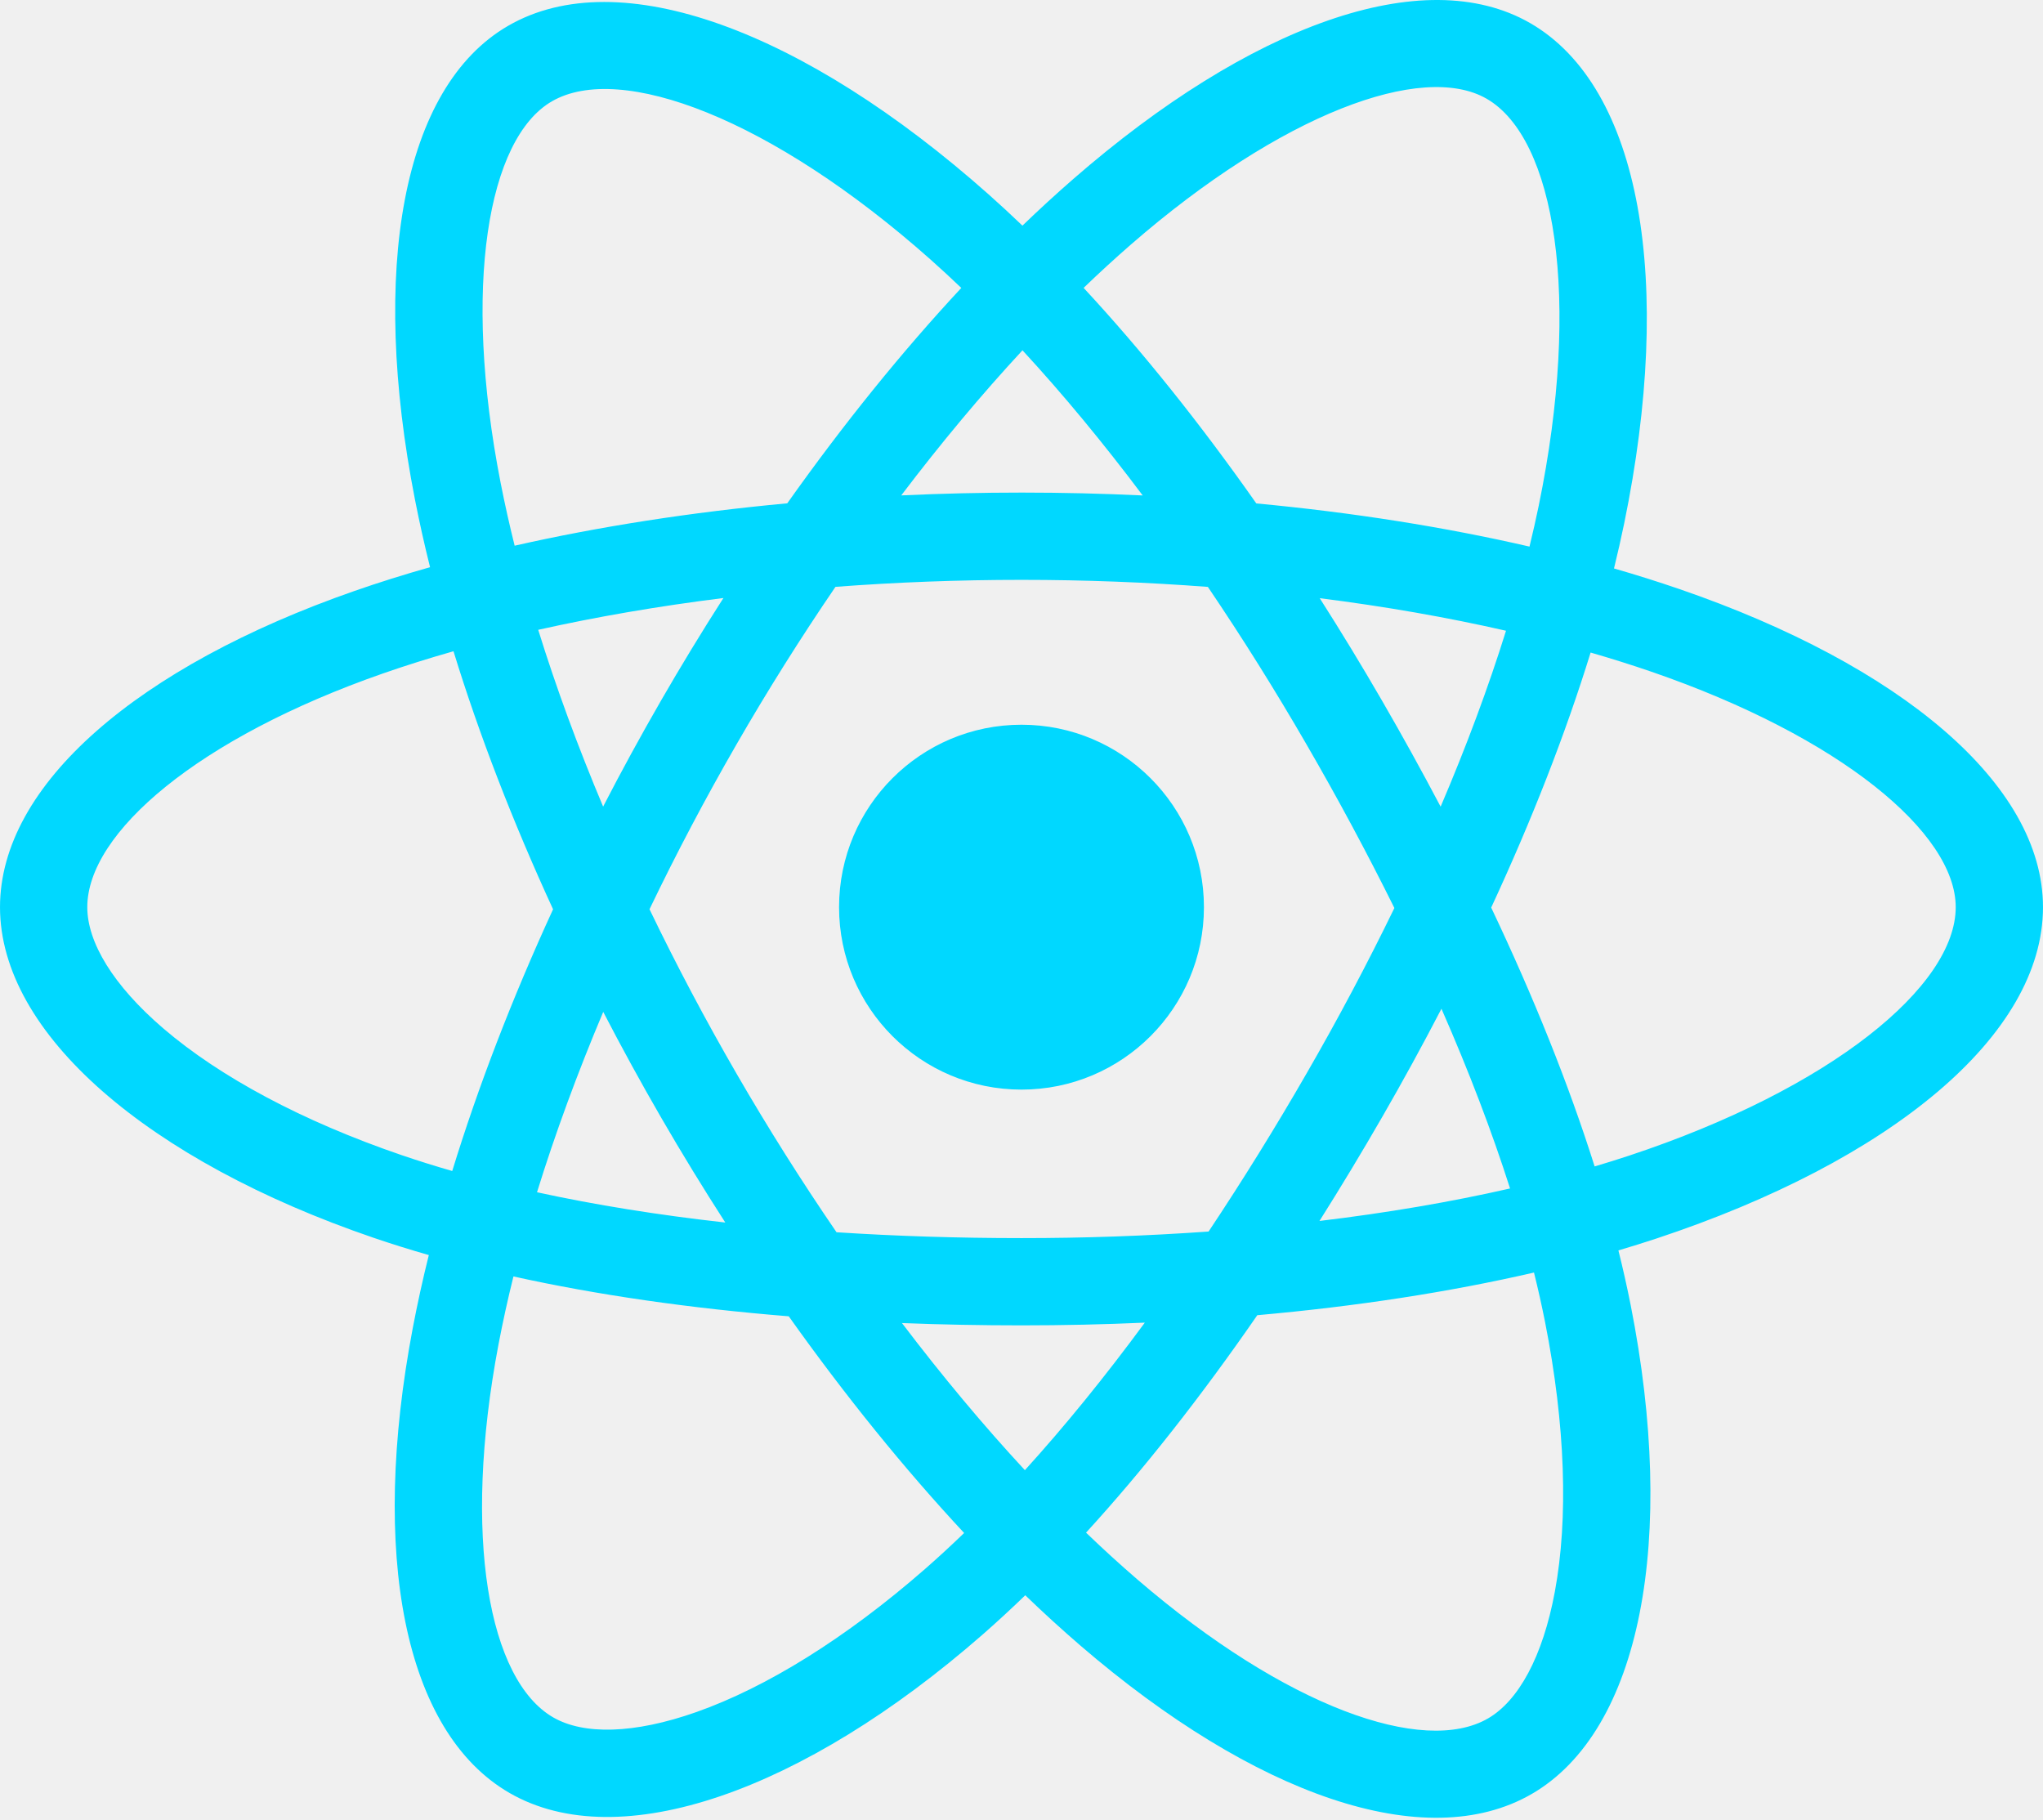
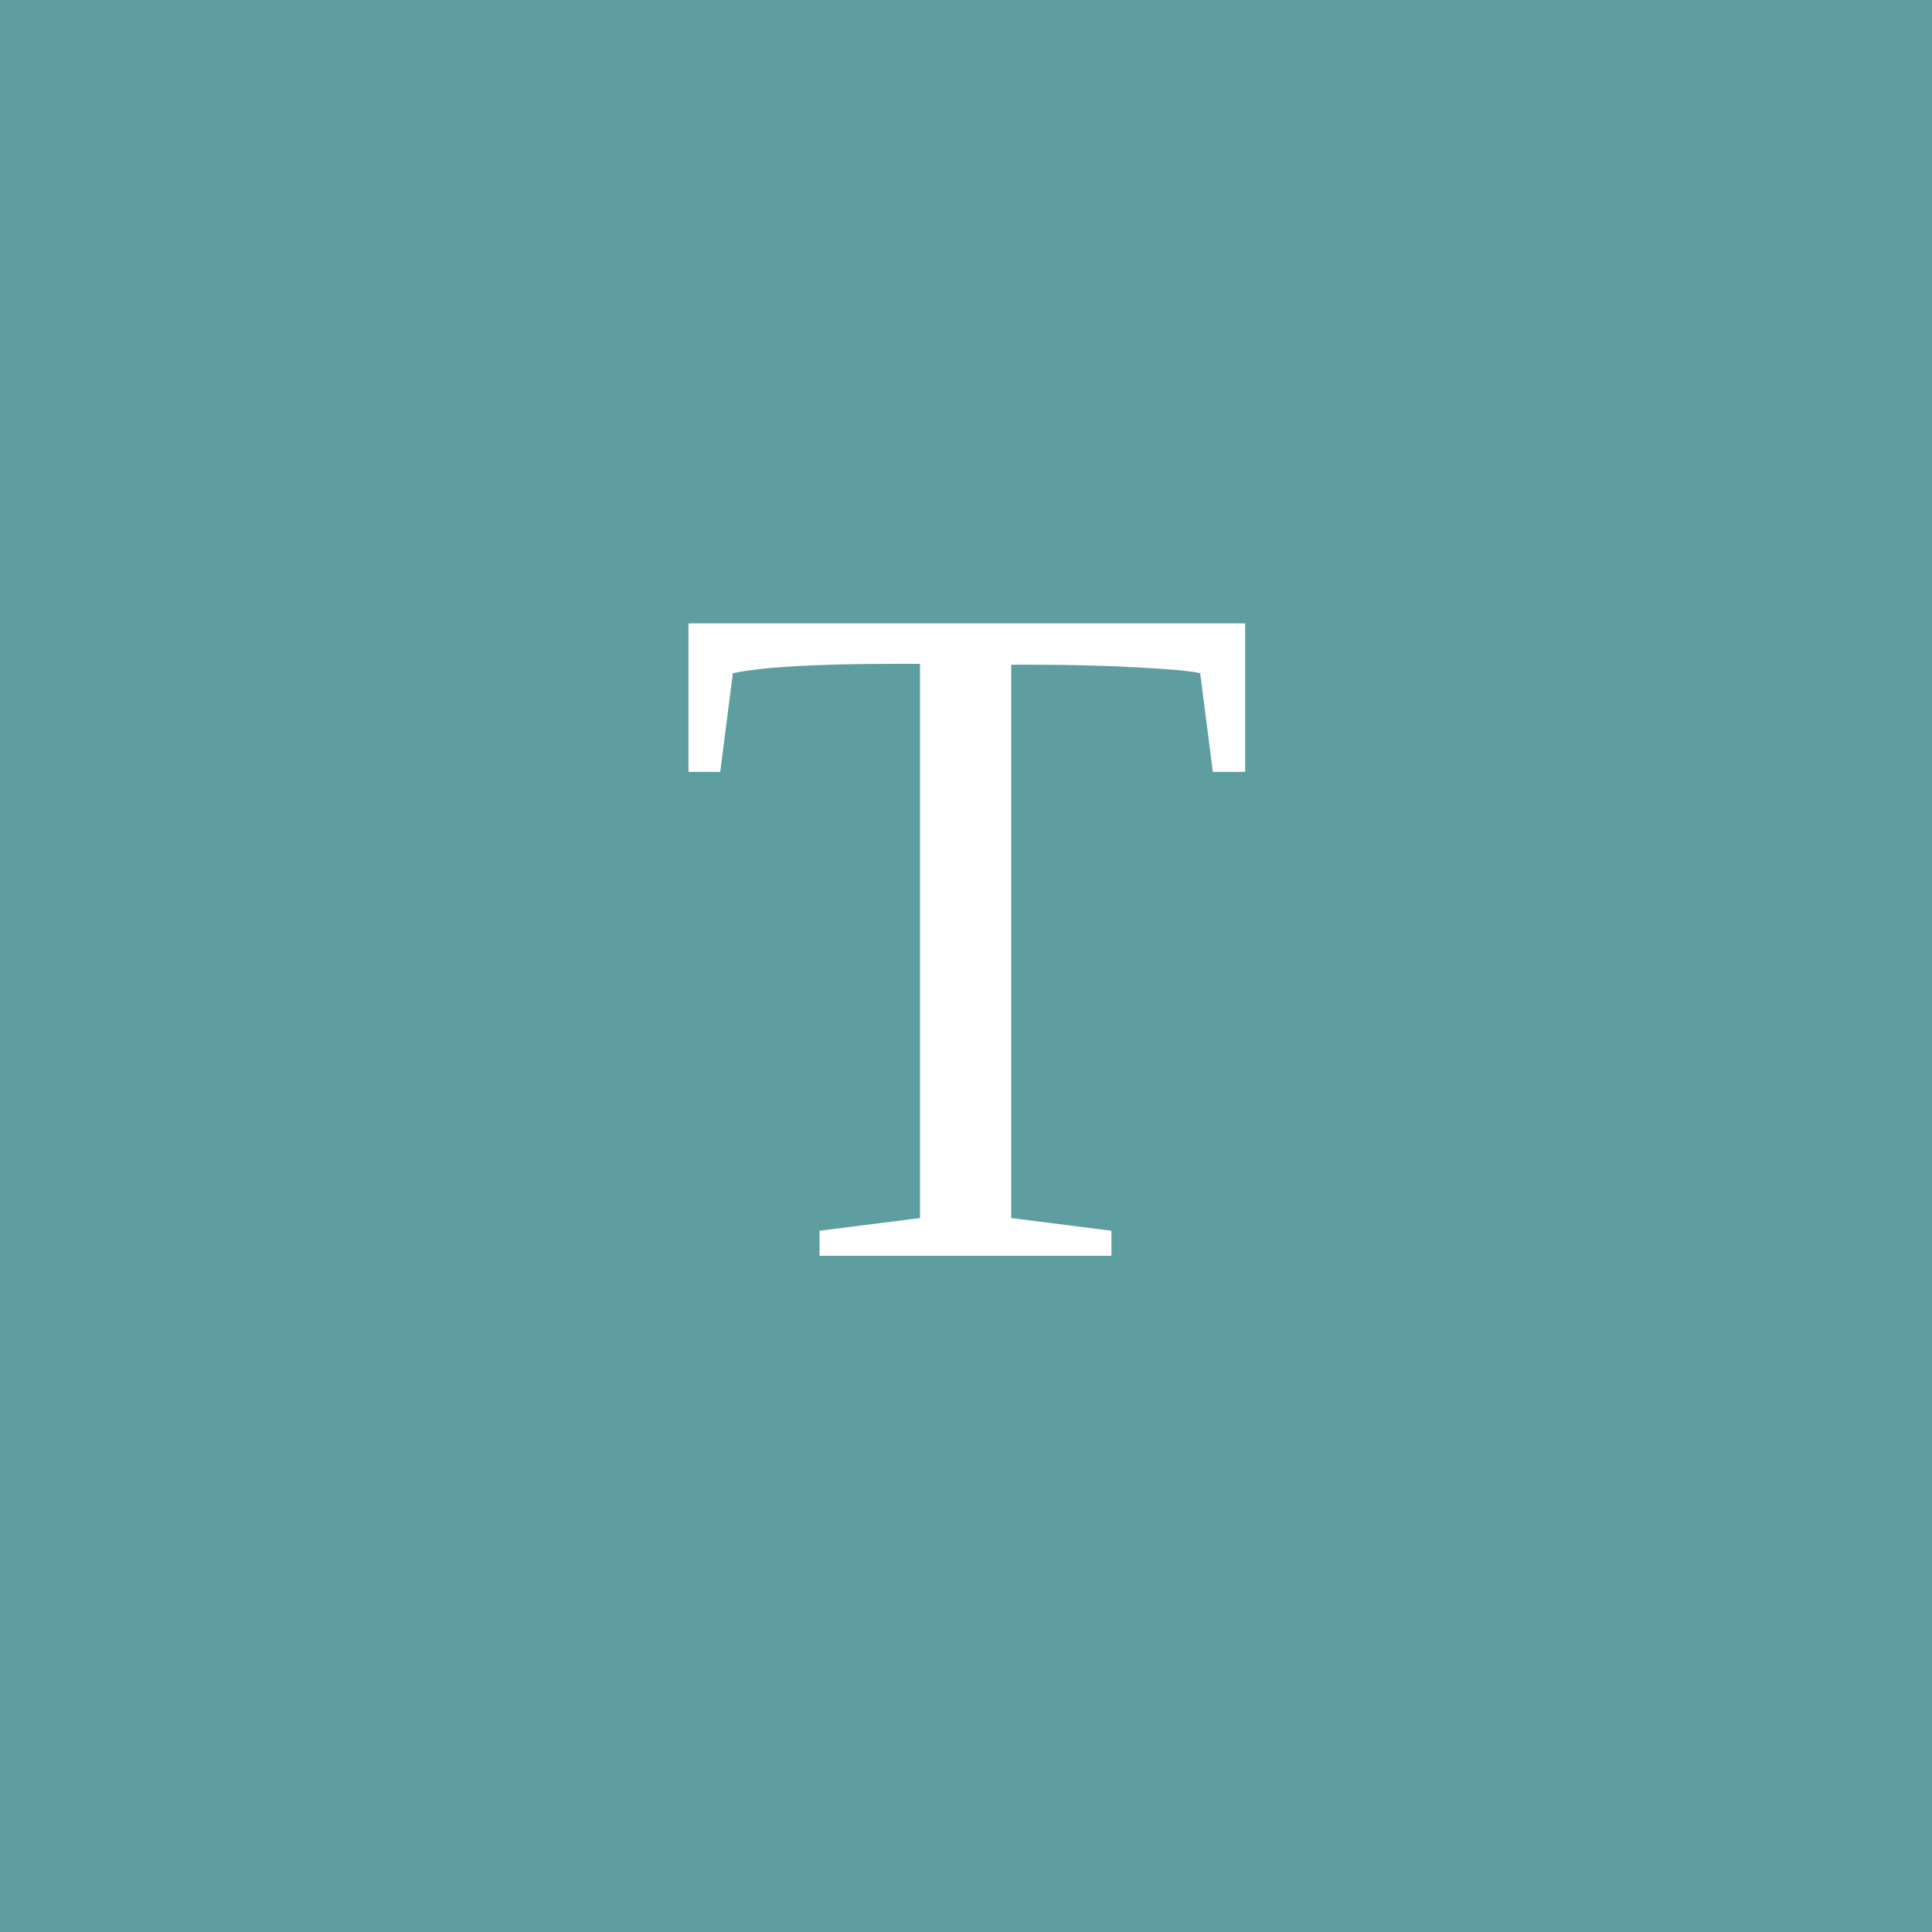
- <svg xmlns="http://www.w3.org/2000/svg" aria-hidden="true" role="img" class="iconify iconify--logos" width="35.93" height="32" preserveAspectRatio="xMidYMid meet" viewBox="0 0 256 228">
-   <path fill="#00D8FF" d="M210.483 73.824a171.49 171.49 0 0 0-8.24-2.597c.465-1.9.893-3.777 1.273-5.621c6.238-30.281 2.16-54.676-11.769-62.708c-13.355-7.7-35.196.329-57.254 19.526a171.23 171.23 0 0 0-6.375 5.848a155.866 155.866 0 0 0-4.241-3.917C100.759 3.829 77.587-4.822 63.673 3.233C50.33 10.957 46.379 33.89 51.995 62.588a170.974 170.974 0 0 0 1.892 8.48c-3.28.932-6.445 1.924-9.474 2.98C17.309 83.498 0 98.307 0 113.668c0 15.865 18.582 31.778 46.812 41.427a145.52 145.52 0 0 0 6.921 2.165a167.467 167.467 0 0 0-2.01 9.138c-5.354 28.2-1.173 50.591 12.134 58.266c13.744 7.926 36.812-.22 59.273-19.855a145.567 145.567 0 0 0 5.342-4.923a168.064 168.064 0 0 0 6.92 6.314c21.758 18.722 43.246 26.282 56.54 18.586c13.731-7.949 18.194-32.003 12.4-61.268a145.016 145.016 0 0 0-1.535-6.842c1.62-.48 3.21-.974 4.76-1.488c29.348-9.723 48.443-25.443 48.443-41.52c0-15.417-17.868-30.326-45.517-39.844Zm-6.365 70.984c-1.4.463-2.836.91-4.3 1.345c-3.24-10.257-7.612-21.163-12.963-32.432c5.106-11 9.31-21.767 12.459-31.957c2.619.758 5.16 1.557 7.61 2.4c23.69 8.156 38.14 20.213 38.14 29.504c0 9.896-15.606 22.743-40.946 31.14Zm-10.514 20.834c2.562 12.94 2.927 24.64 1.23 33.787c-1.524 8.219-4.59 13.698-8.382 15.893c-8.067 4.67-25.32-1.4-43.927-17.412a156.726 156.726 0 0 1-6.437-5.87c7.214-7.889 14.423-17.06 21.459-27.246c12.376-1.098 24.068-2.894 34.671-5.345a134.17 134.17 0 0 1 1.386 6.193ZM87.276 214.515c-7.882 2.783-14.16 2.863-17.955.675c-8.075-4.657-11.432-22.636-6.853-46.752a156.923 156.923 0 0 1 1.869-8.499c10.486 2.32 22.093 3.988 34.498 4.994c7.084 9.967 14.501 19.128 21.976 27.15a134.668 134.668 0 0 1-4.877 4.492c-9.933 8.682-19.886 14.842-28.658 17.94ZM50.35 144.747c-12.483-4.267-22.792-9.812-29.858-15.863c-6.35-5.437-9.555-10.836-9.555-15.216c0-9.322 13.897-21.212 37.076-29.293c2.813-.98 5.757-1.905 8.812-2.773c3.204 10.42 7.406 21.315 12.477 32.332c-5.137 11.18-9.399 22.249-12.634 32.792a134.718 134.718 0 0 1-6.318-1.979Zm12.378-84.26c-4.811-24.587-1.616-43.134 6.425-47.789c8.564-4.958 27.502 2.111 47.463 19.835a144.318 144.318 0 0 1 3.841 3.545c-7.438 7.987-14.787 17.08-21.808 26.988c-12.04 1.116-23.565 2.908-34.161 5.309a160.342 160.342 0 0 1-1.76-7.887Zm110.427 27.268a347.8 347.8 0 0 0-7.785-12.803c8.168 1.033 15.994 2.404 23.343 4.08c-2.206 7.072-4.956 14.465-8.193 22.045a381.151 381.151 0 0 0-7.365-13.322Zm-45.032-43.861c5.044 5.465 10.096 11.566 15.065 18.186a322.04 322.04 0 0 0-30.257-.006c4.974-6.559 10.069-12.652 15.192-18.18ZM82.802 87.83a323.167 323.167 0 0 0-7.227 13.238c-3.184-7.553-5.909-14.98-8.134-22.152c7.304-1.634 15.093-2.97 23.209-3.984a321.524 321.524 0 0 0-7.848 12.897Zm8.081 65.352c-8.385-.936-16.291-2.203-23.593-3.793c2.26-7.3 5.045-14.885 8.298-22.6a321.187 321.187 0 0 0 7.257 13.246c2.594 4.48 5.28 8.868 8.038 13.147Zm37.542 31.03c-5.184-5.592-10.354-11.779-15.403-18.433c4.902.192 9.899.29 14.978.29c5.218 0 10.376-.117 15.453-.343c-4.985 6.774-10.018 12.97-15.028 18.486Zm52.198-57.817c3.422 7.8 6.306 15.345 8.596 22.52c-7.422 1.694-15.436 3.058-23.88 4.071a382.417 382.417 0 0 0 7.859-13.026a347.403 347.403 0 0 0 7.425-13.565Zm-16.898 8.101a358.557 358.557 0 0 1-12.281 19.815a329.4 329.4 0 0 1-23.444.823c-7.967 0-15.716-.248-23.178-.732a310.202 310.202 0 0 1-12.513-19.846h.001a307.41 307.41 0 0 1-10.923-20.627a310.278 310.278 0 0 1 10.89-20.637l-.001.001a307.318 307.318 0 0 1 12.413-19.761c7.613-.576 15.42-.876 23.31-.876H128c7.926 0 15.743.303 23.354.883a329.357 329.357 0 0 1 12.335 19.695a358.489 358.489 0 0 1 11.036 20.54a329.472 329.472 0 0 1-11 20.722Zm22.56-122.124c8.572 4.944 11.906 24.881 6.52 51.026c-.344 1.668-.73 3.367-1.15 5.09c-10.622-2.452-22.155-4.275-34.23-5.408c-7.034-10.017-14.323-19.124-21.64-27.008a160.789 160.789 0 0 1 5.888-5.4c18.9-16.447 36.564-22.941 44.612-18.3ZM128 90.808c12.625 0 22.86 10.235 22.86 22.86s-10.235 22.86-22.86 22.86s-22.86-10.235-22.86-22.86s10.235-22.86 22.86-22.86Z" />
+ <svg xmlns="http://www.w3.org/2000/svg" viewBox="0 0 100 100">
+   <rect width="100" height="100" fill="#5f9ea0" />
+   <text x="50" y="50" font-size="50" text-anchor="middle" fill="white" dy=".3em">T</text>
</svg>
